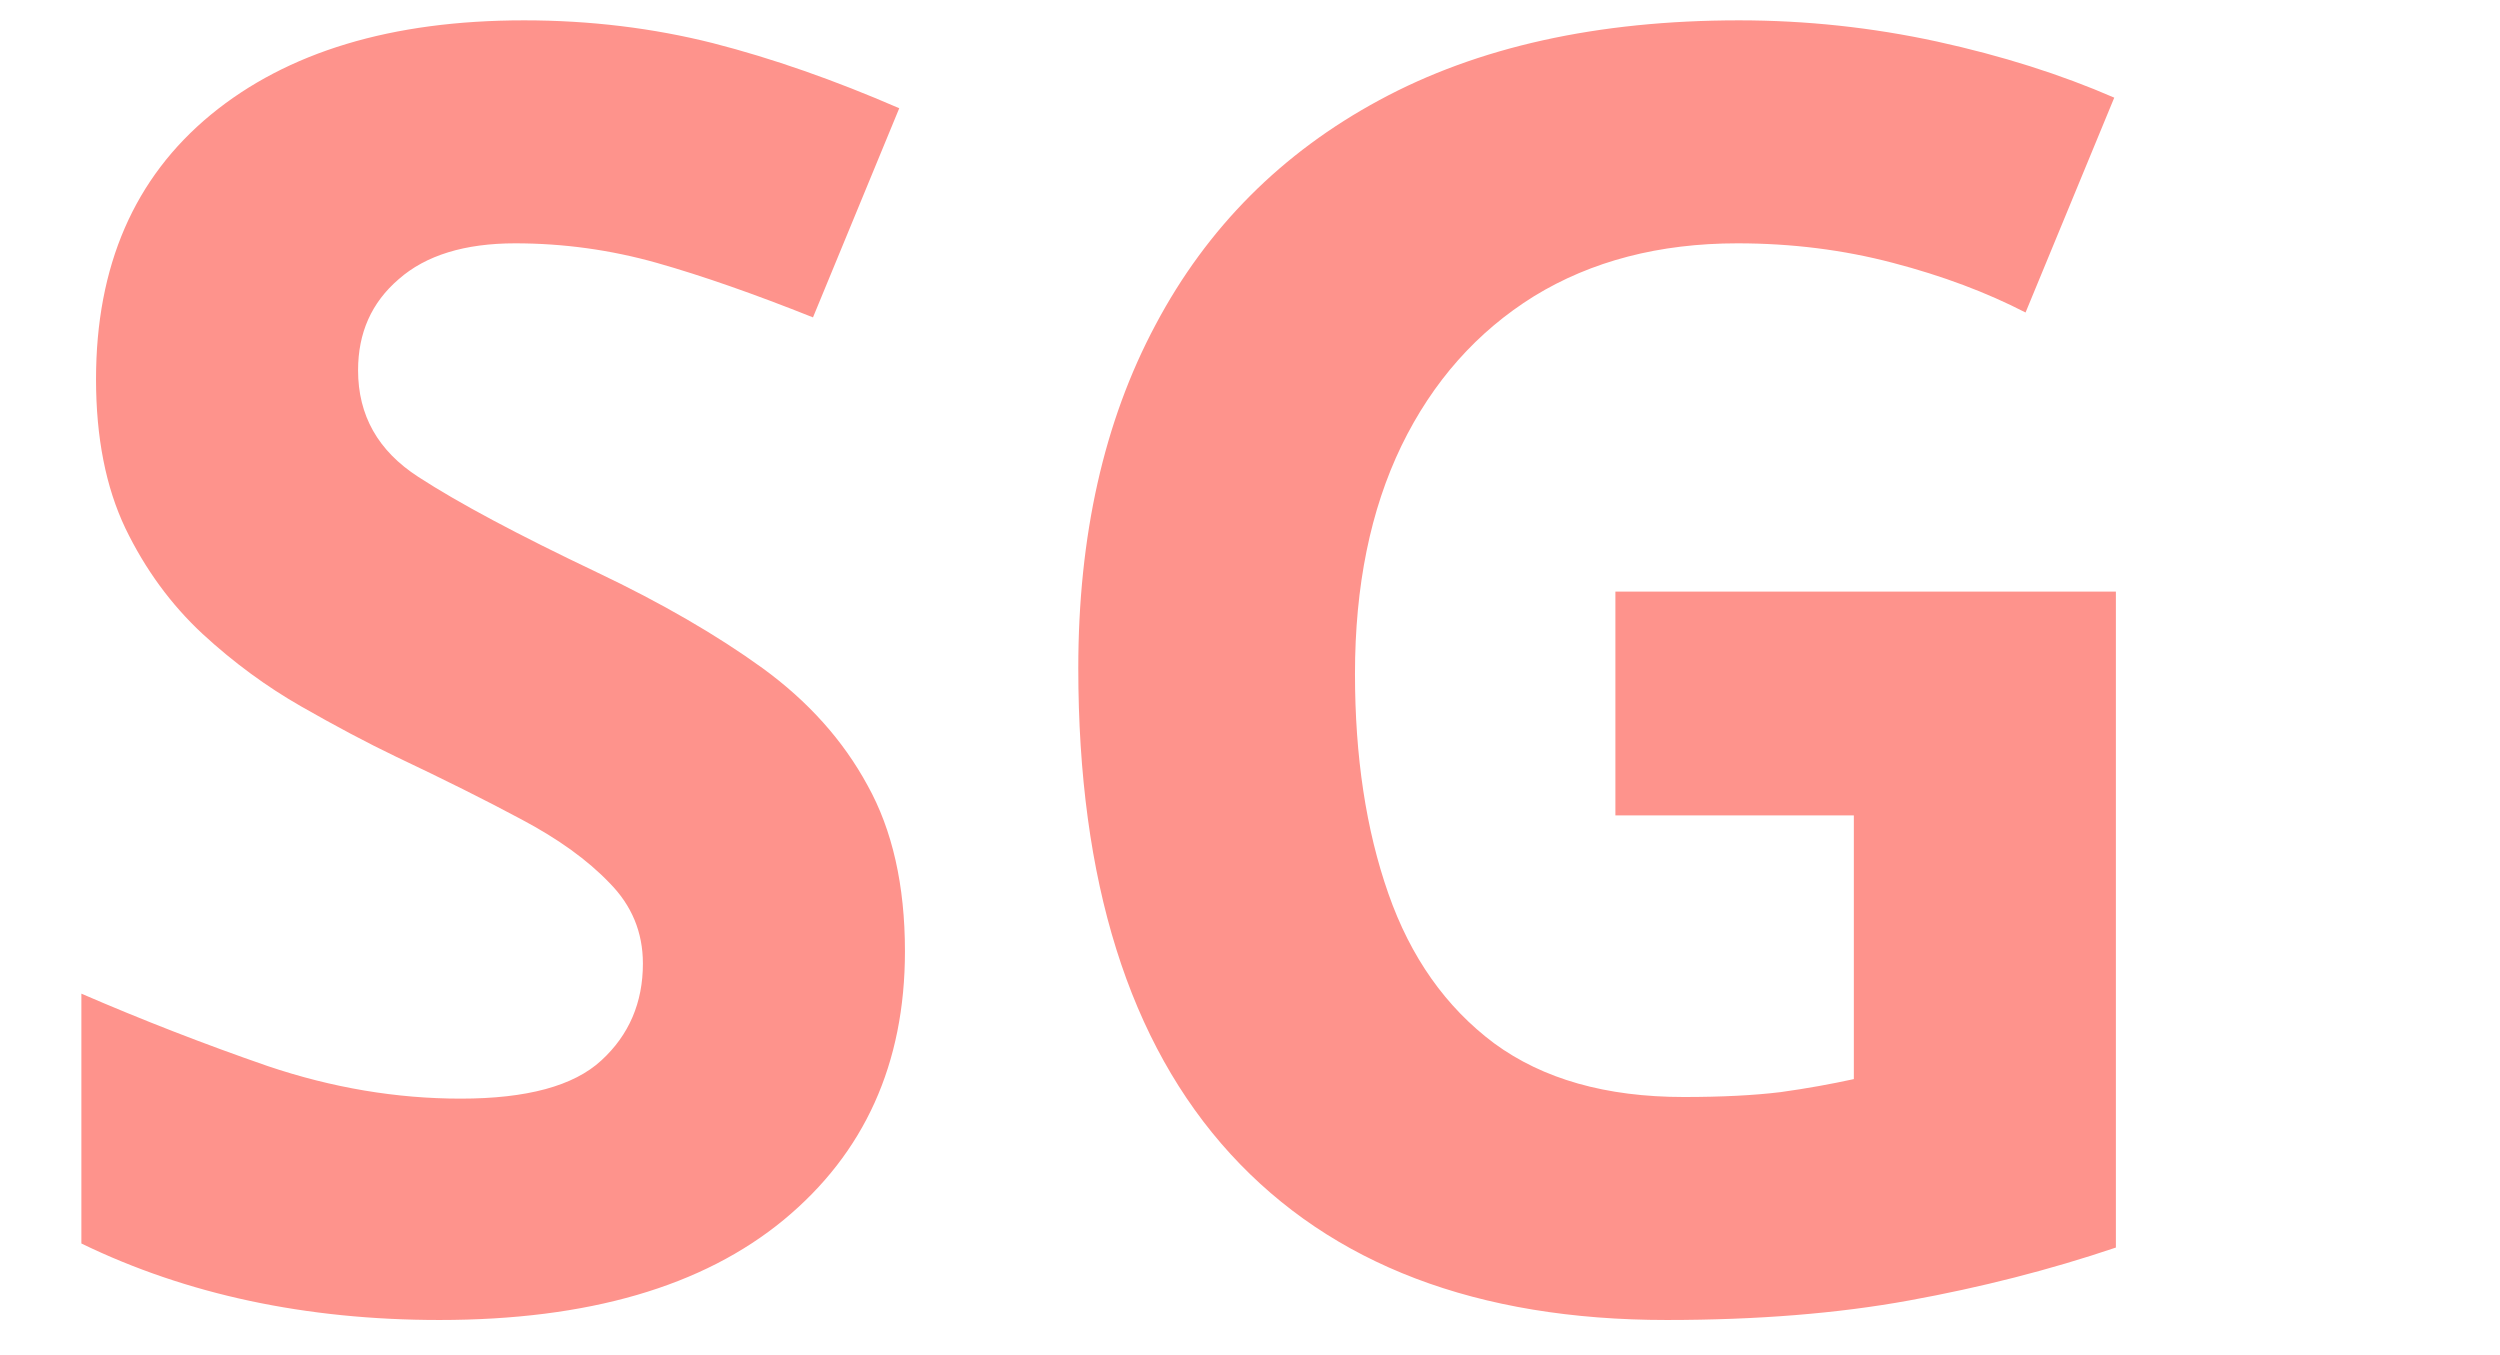
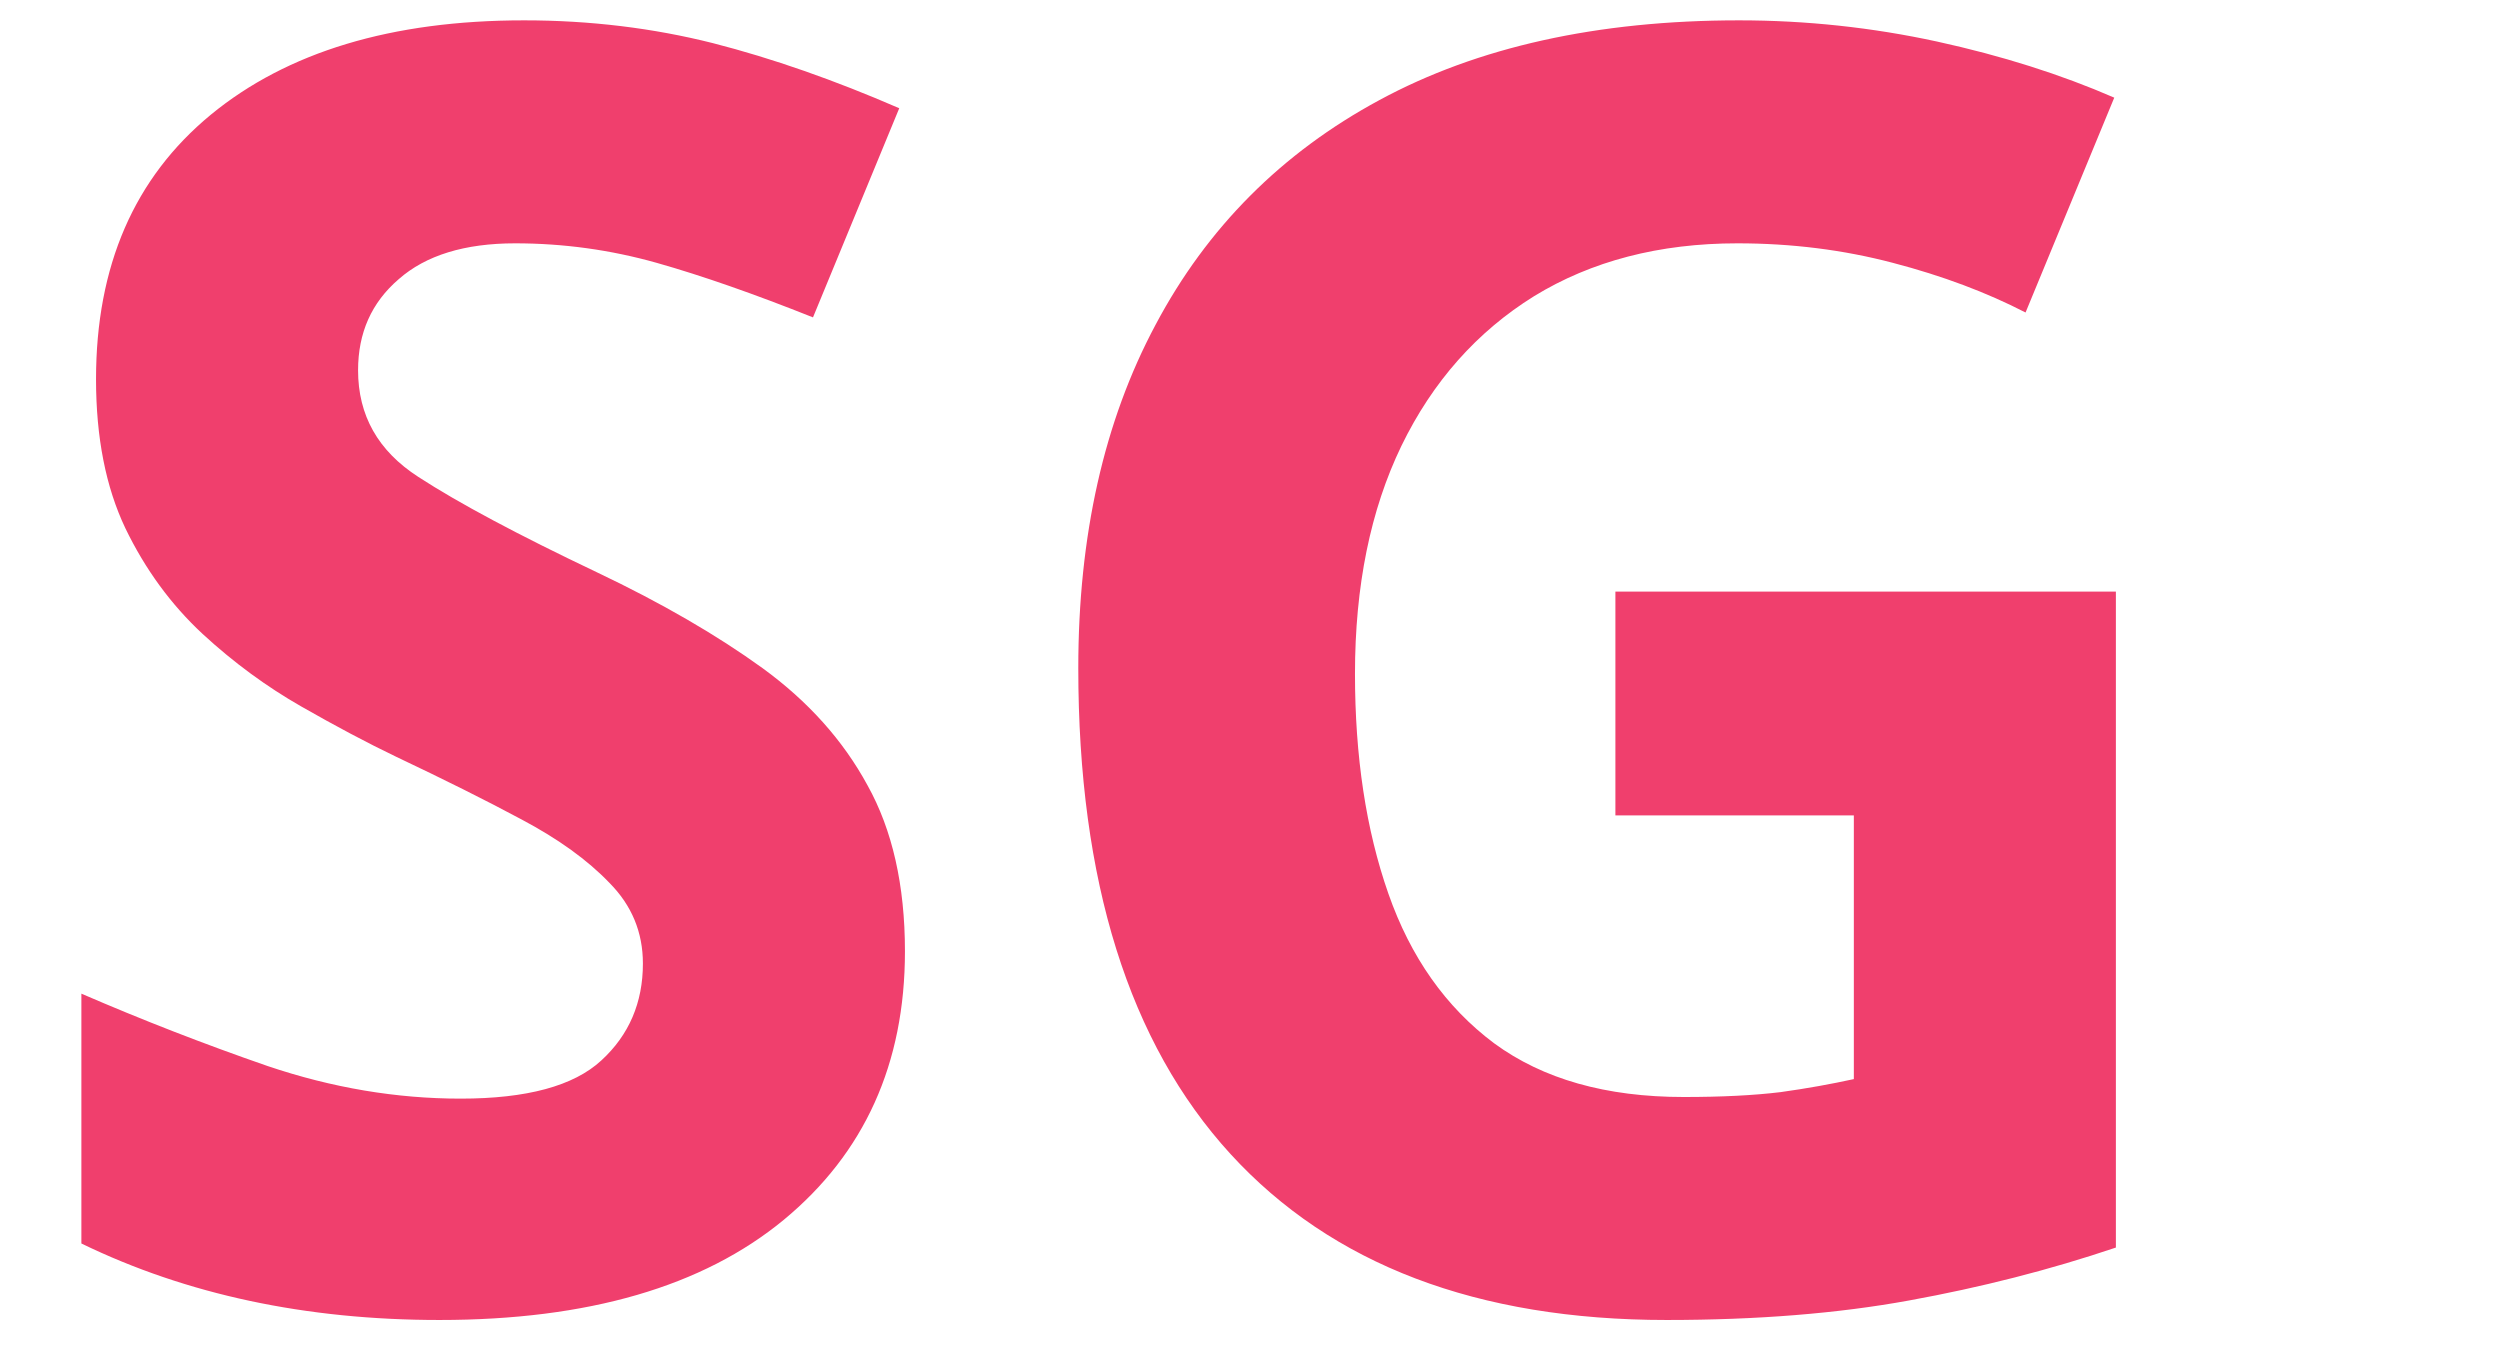
<svg xmlns="http://www.w3.org/2000/svg" width="48" height="26" viewBox="0 0 48 26">
-   <text fill="#FE938C" fill-rule="evenodd" font-family="Rubik-Black, Rubik" font-size="34" font-weight="700" transform="translate(-118 -64)">
+   <text fill="#F03F6D" fill-rule="evenodd" font-family="Rubik-Black, Rubik" font-size="34" font-weight="700" transform="translate(-118 -64)">
    <tspan x="118" y="89">SG</tspan>
  </text>
</svg>
